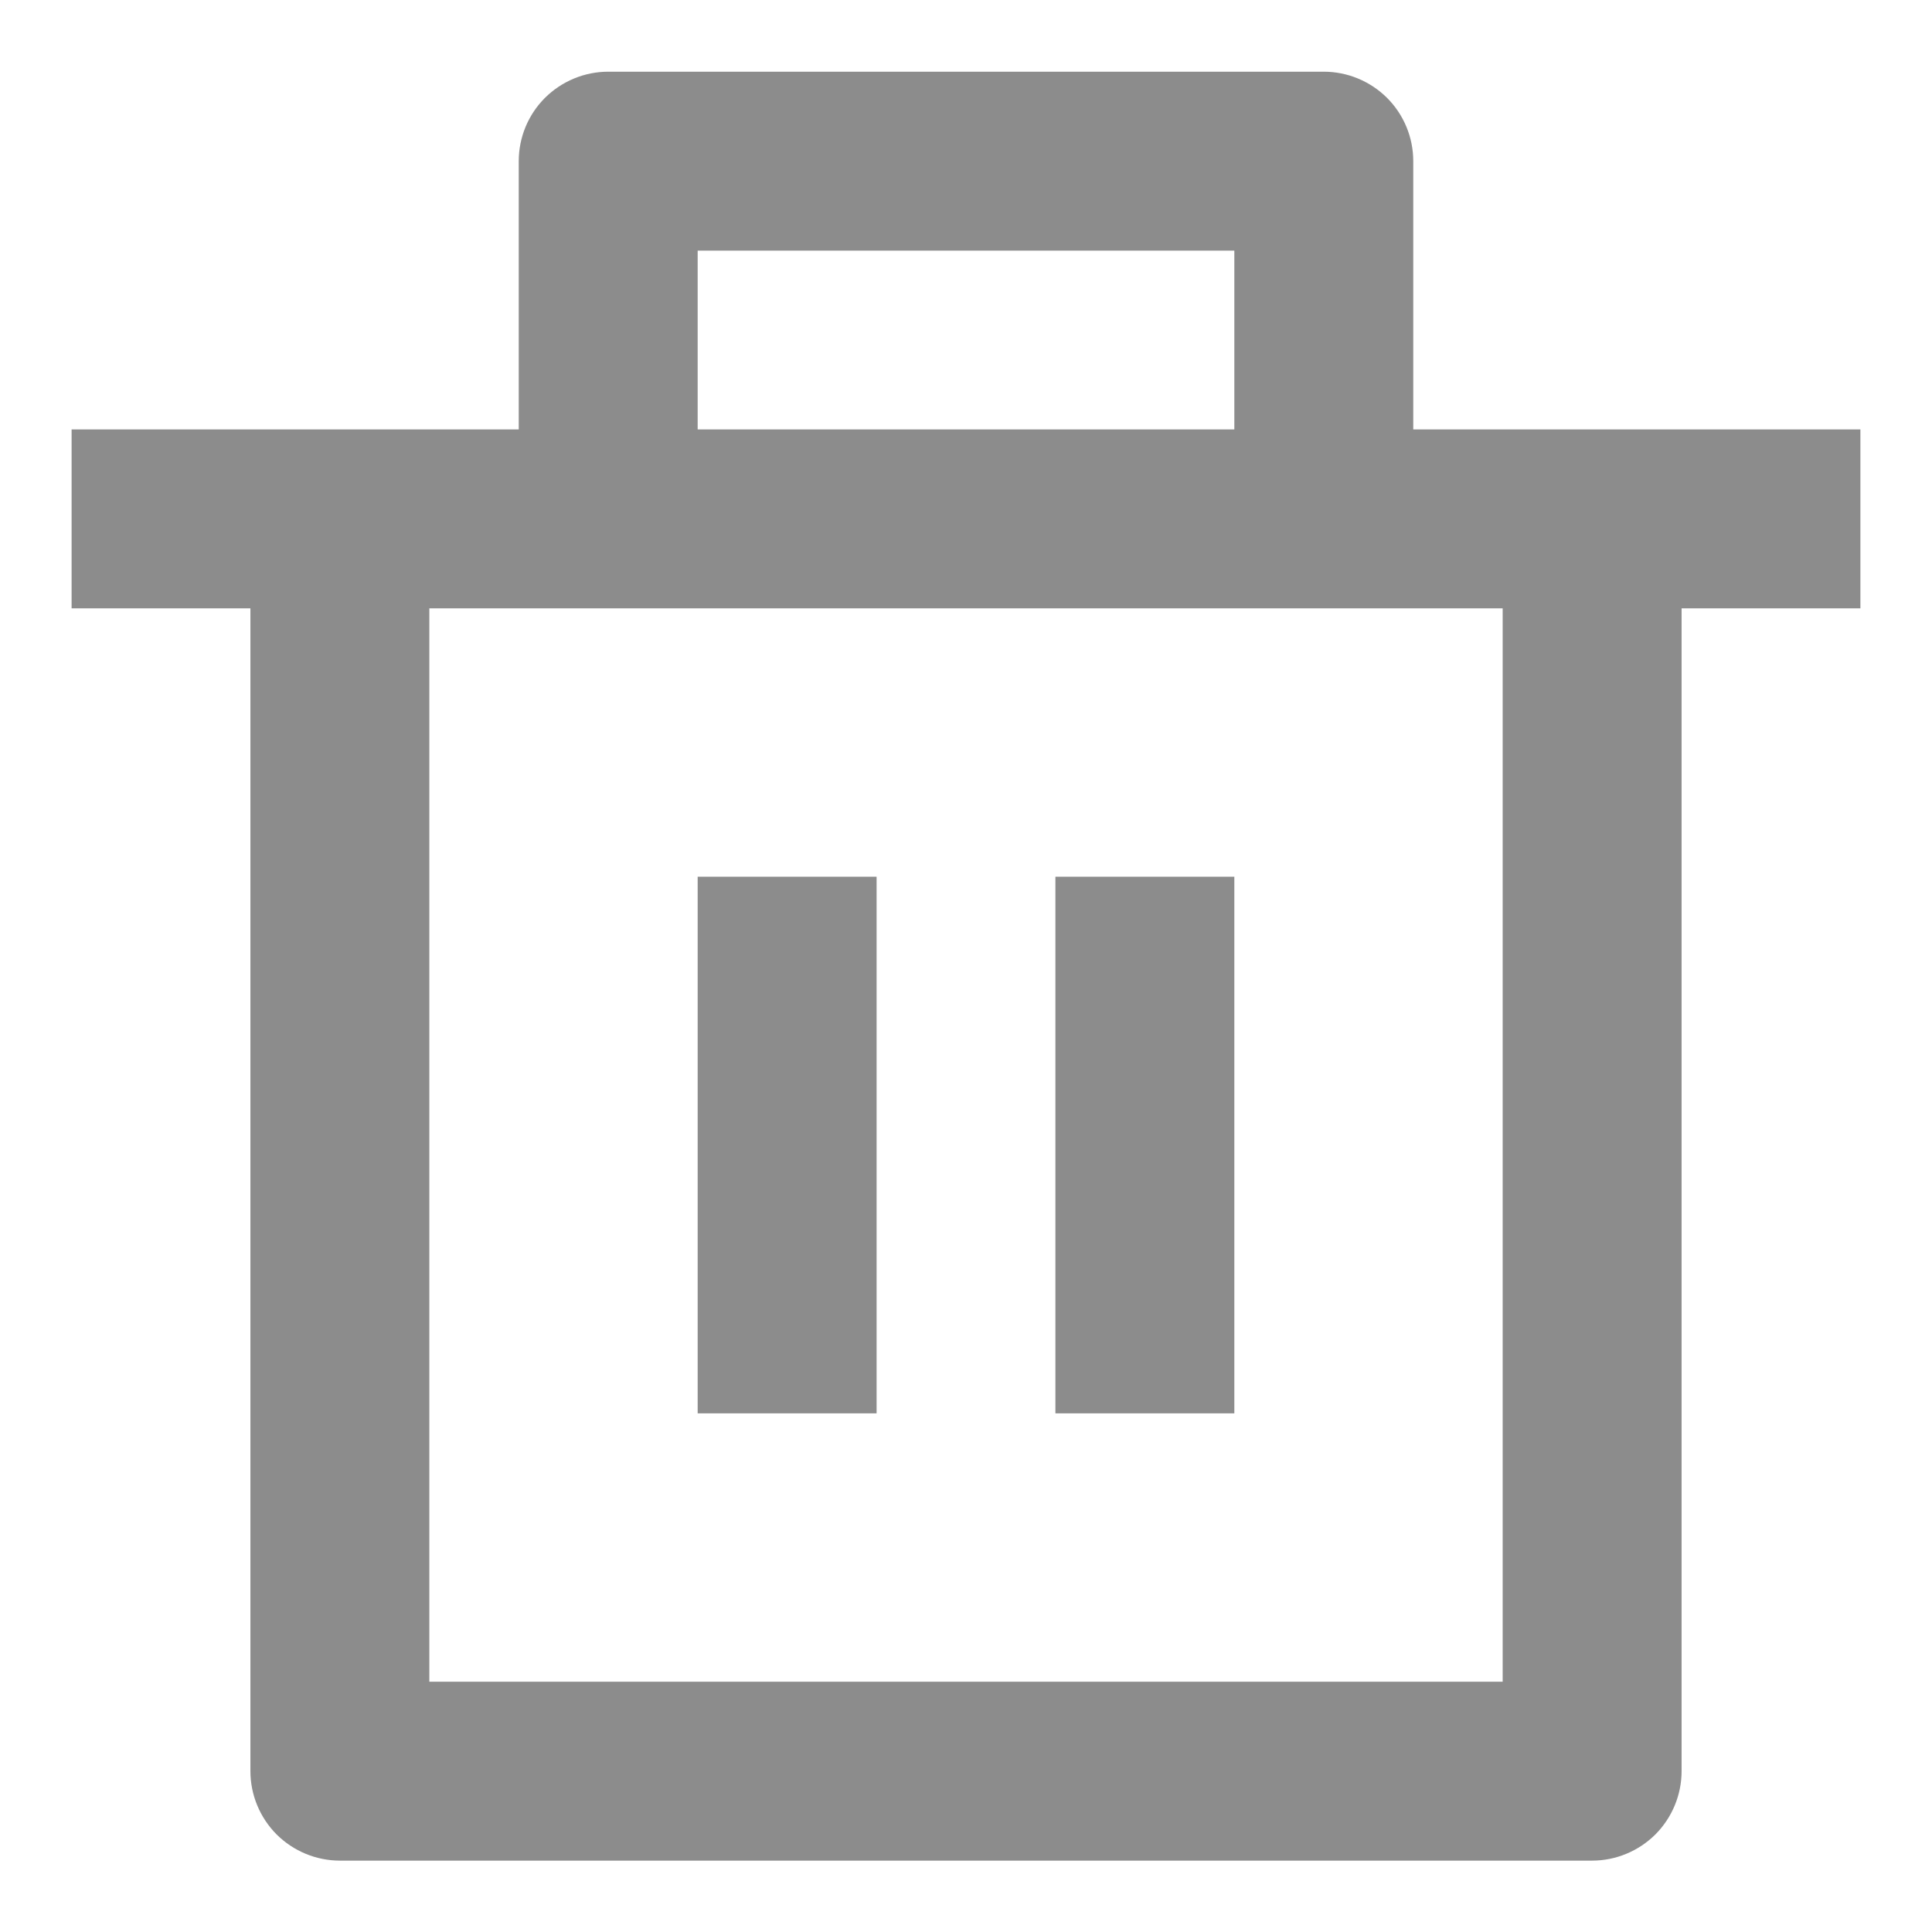
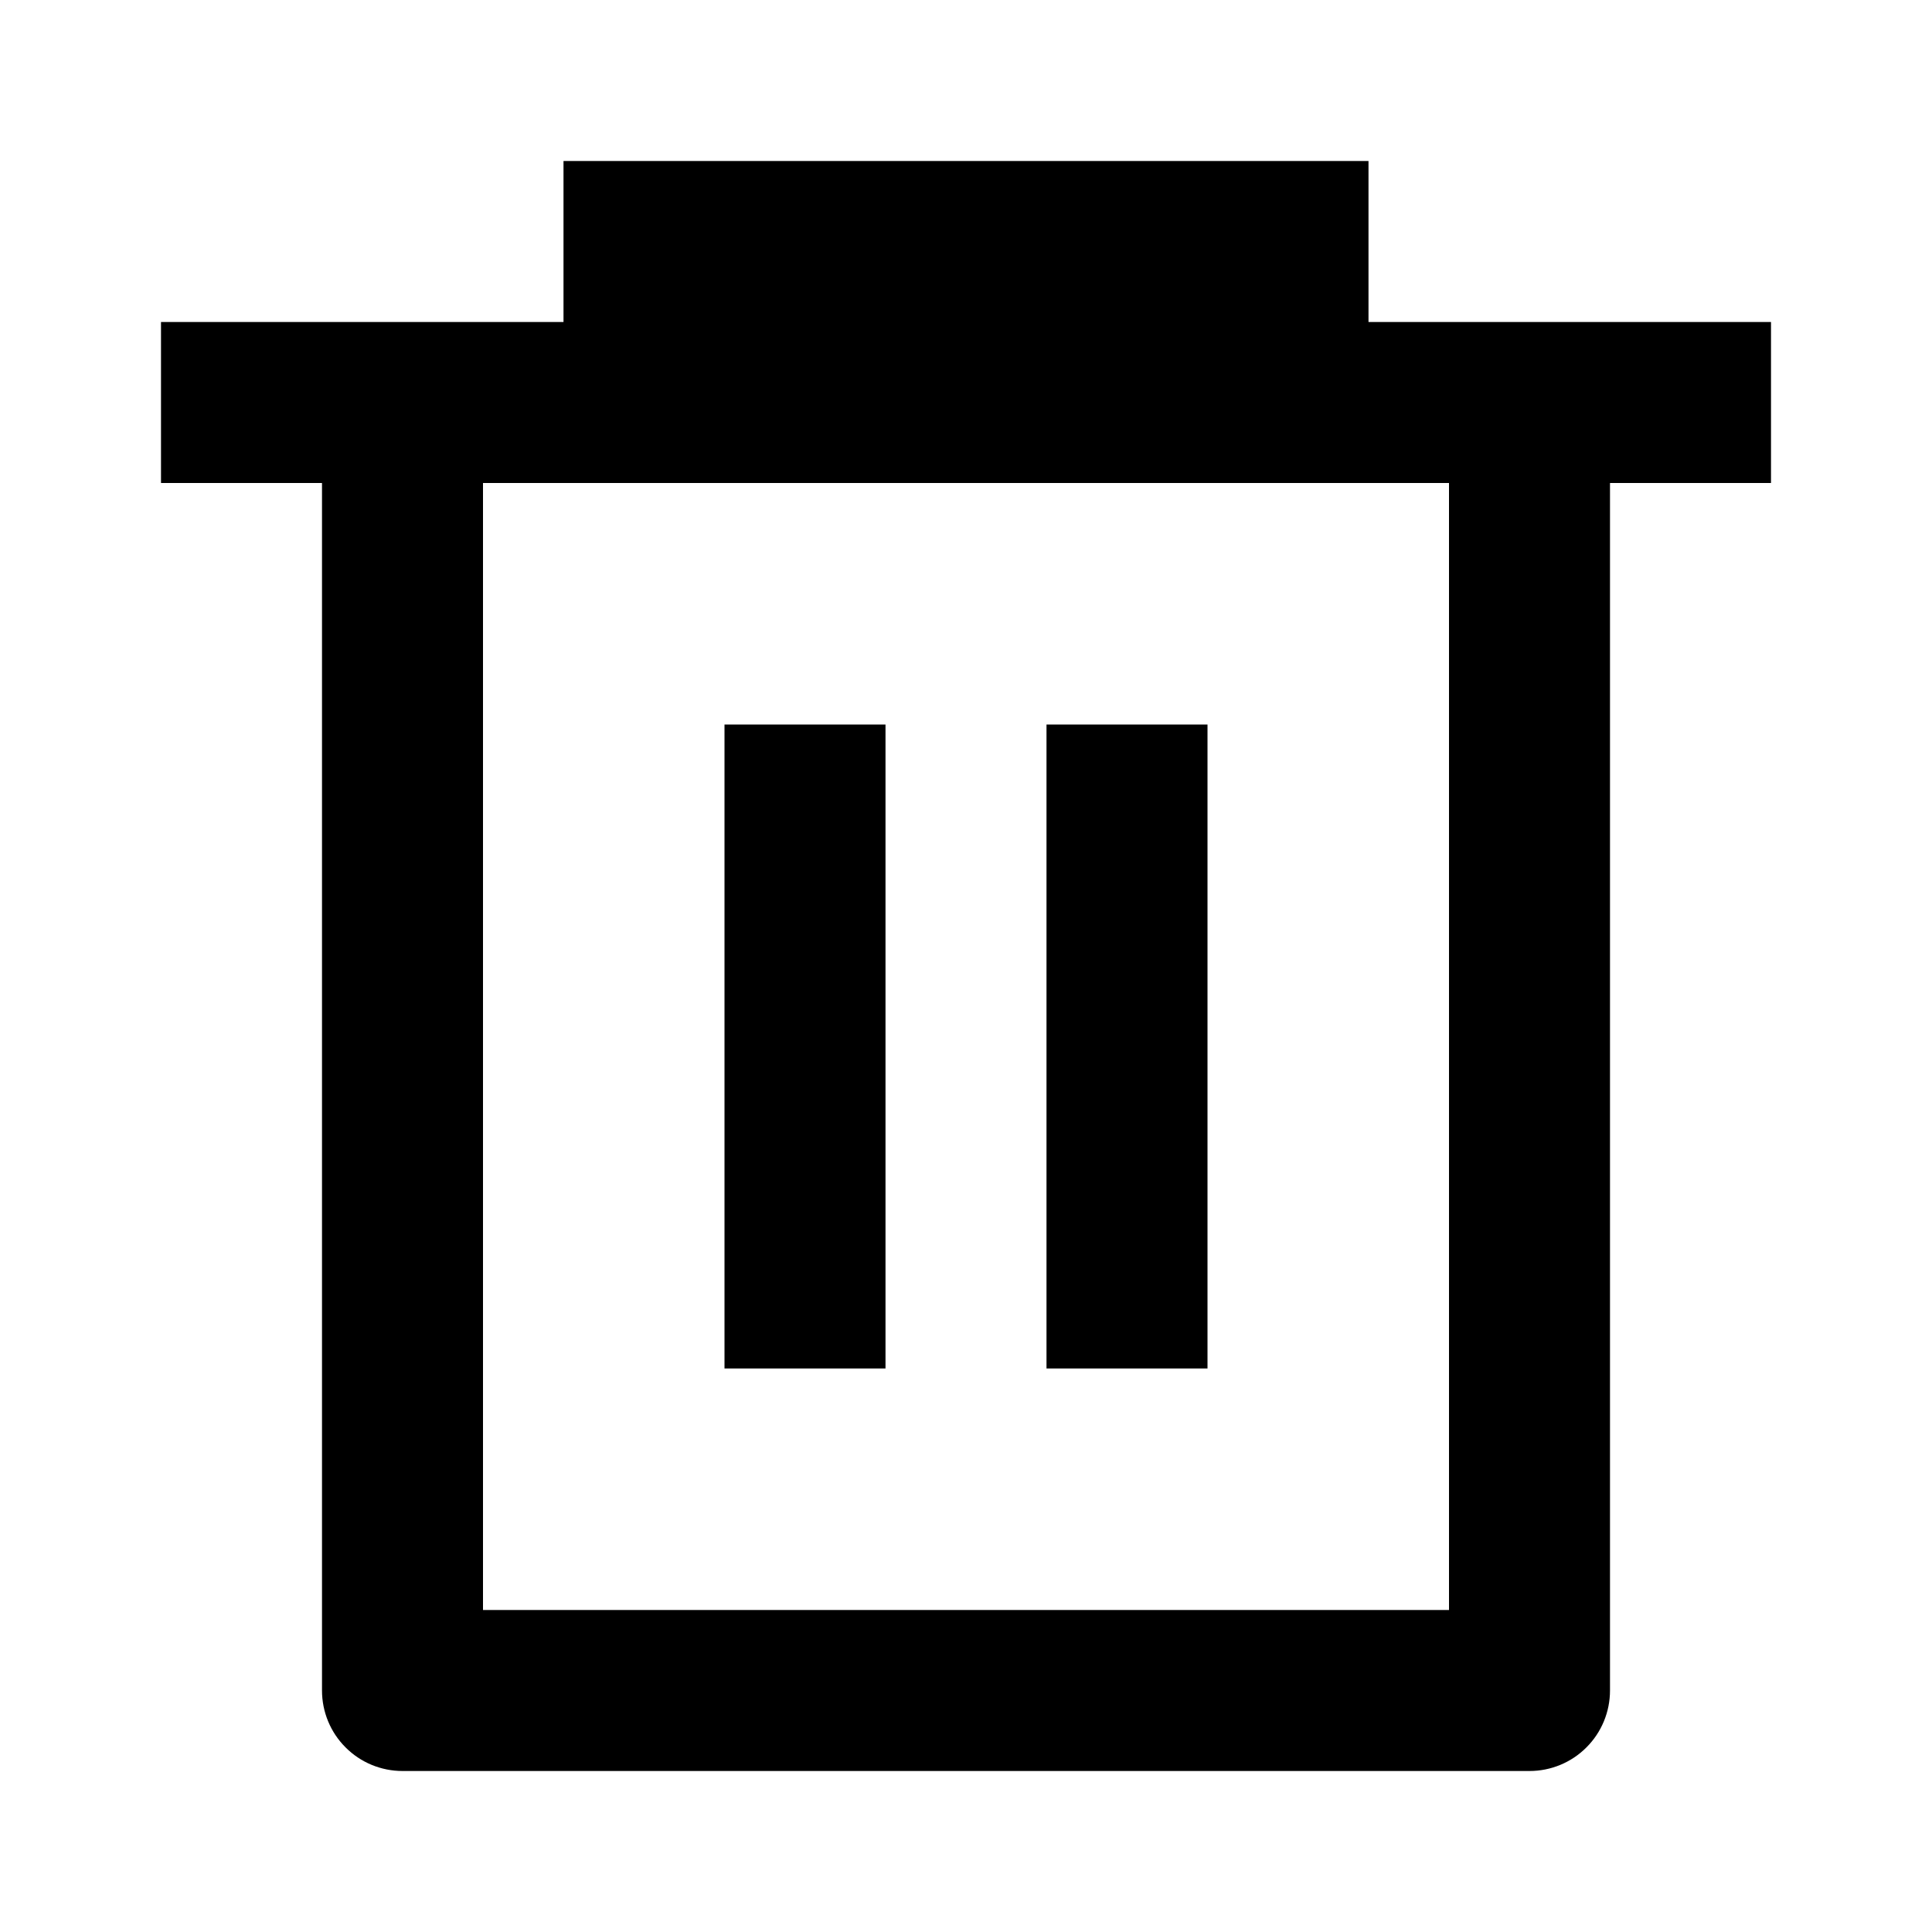
- <svg xmlns="http://www.w3.org/2000/svg" width="18" height="18" viewBox="0 0 18 18" fill="none">
-   <path d="M13.167 4.001H17.333V5.668H15.667V16.501C15.667 16.722 15.579 16.934 15.423 17.091C15.266 17.247 15.054 17.335 14.833 17.335H3.167C2.946 17.335 2.734 17.247 2.577 17.091C2.421 16.934 2.333 16.722 2.333 16.501V5.668H0.667V4.001H4.833V1.501C4.833 1.28 4.921 1.068 5.077 0.912C5.234 0.756 5.446 0.668 5.667 0.668H12.333C12.554 0.668 12.766 0.756 12.923 0.912C13.079 1.068 13.167 1.28 13.167 1.501V4.001ZM14 5.668H4V15.668H14V5.668ZM6.5 8.168H8.167V13.168H6.5V8.168ZM9.833 8.168H11.5V13.168H9.833V8.168ZM6.5 2.335V4.001H11.5V2.335H6.5Z" fill="#8C8C8C" />
+ <svg xmlns="http://www.w3.org/2000/svg" width="24" height="24" viewBox="0 0 24 24" fill="none">
+   <path d="M7 4V2H17V4H22V6H20V21C20 21.265 19.895 21.52 19.707 21.707C19.52 21.895 19.265 22 19 22H5C4.735 22 4.48 21.895 4.293 21.707C4.105 21.52 4 21.265 4 21V6H2V4H7ZM6 6V20H18V6H6ZM9 9H11V17H9V9ZM13 9H15V17H13V9Z" fill="black" />
</svg>
